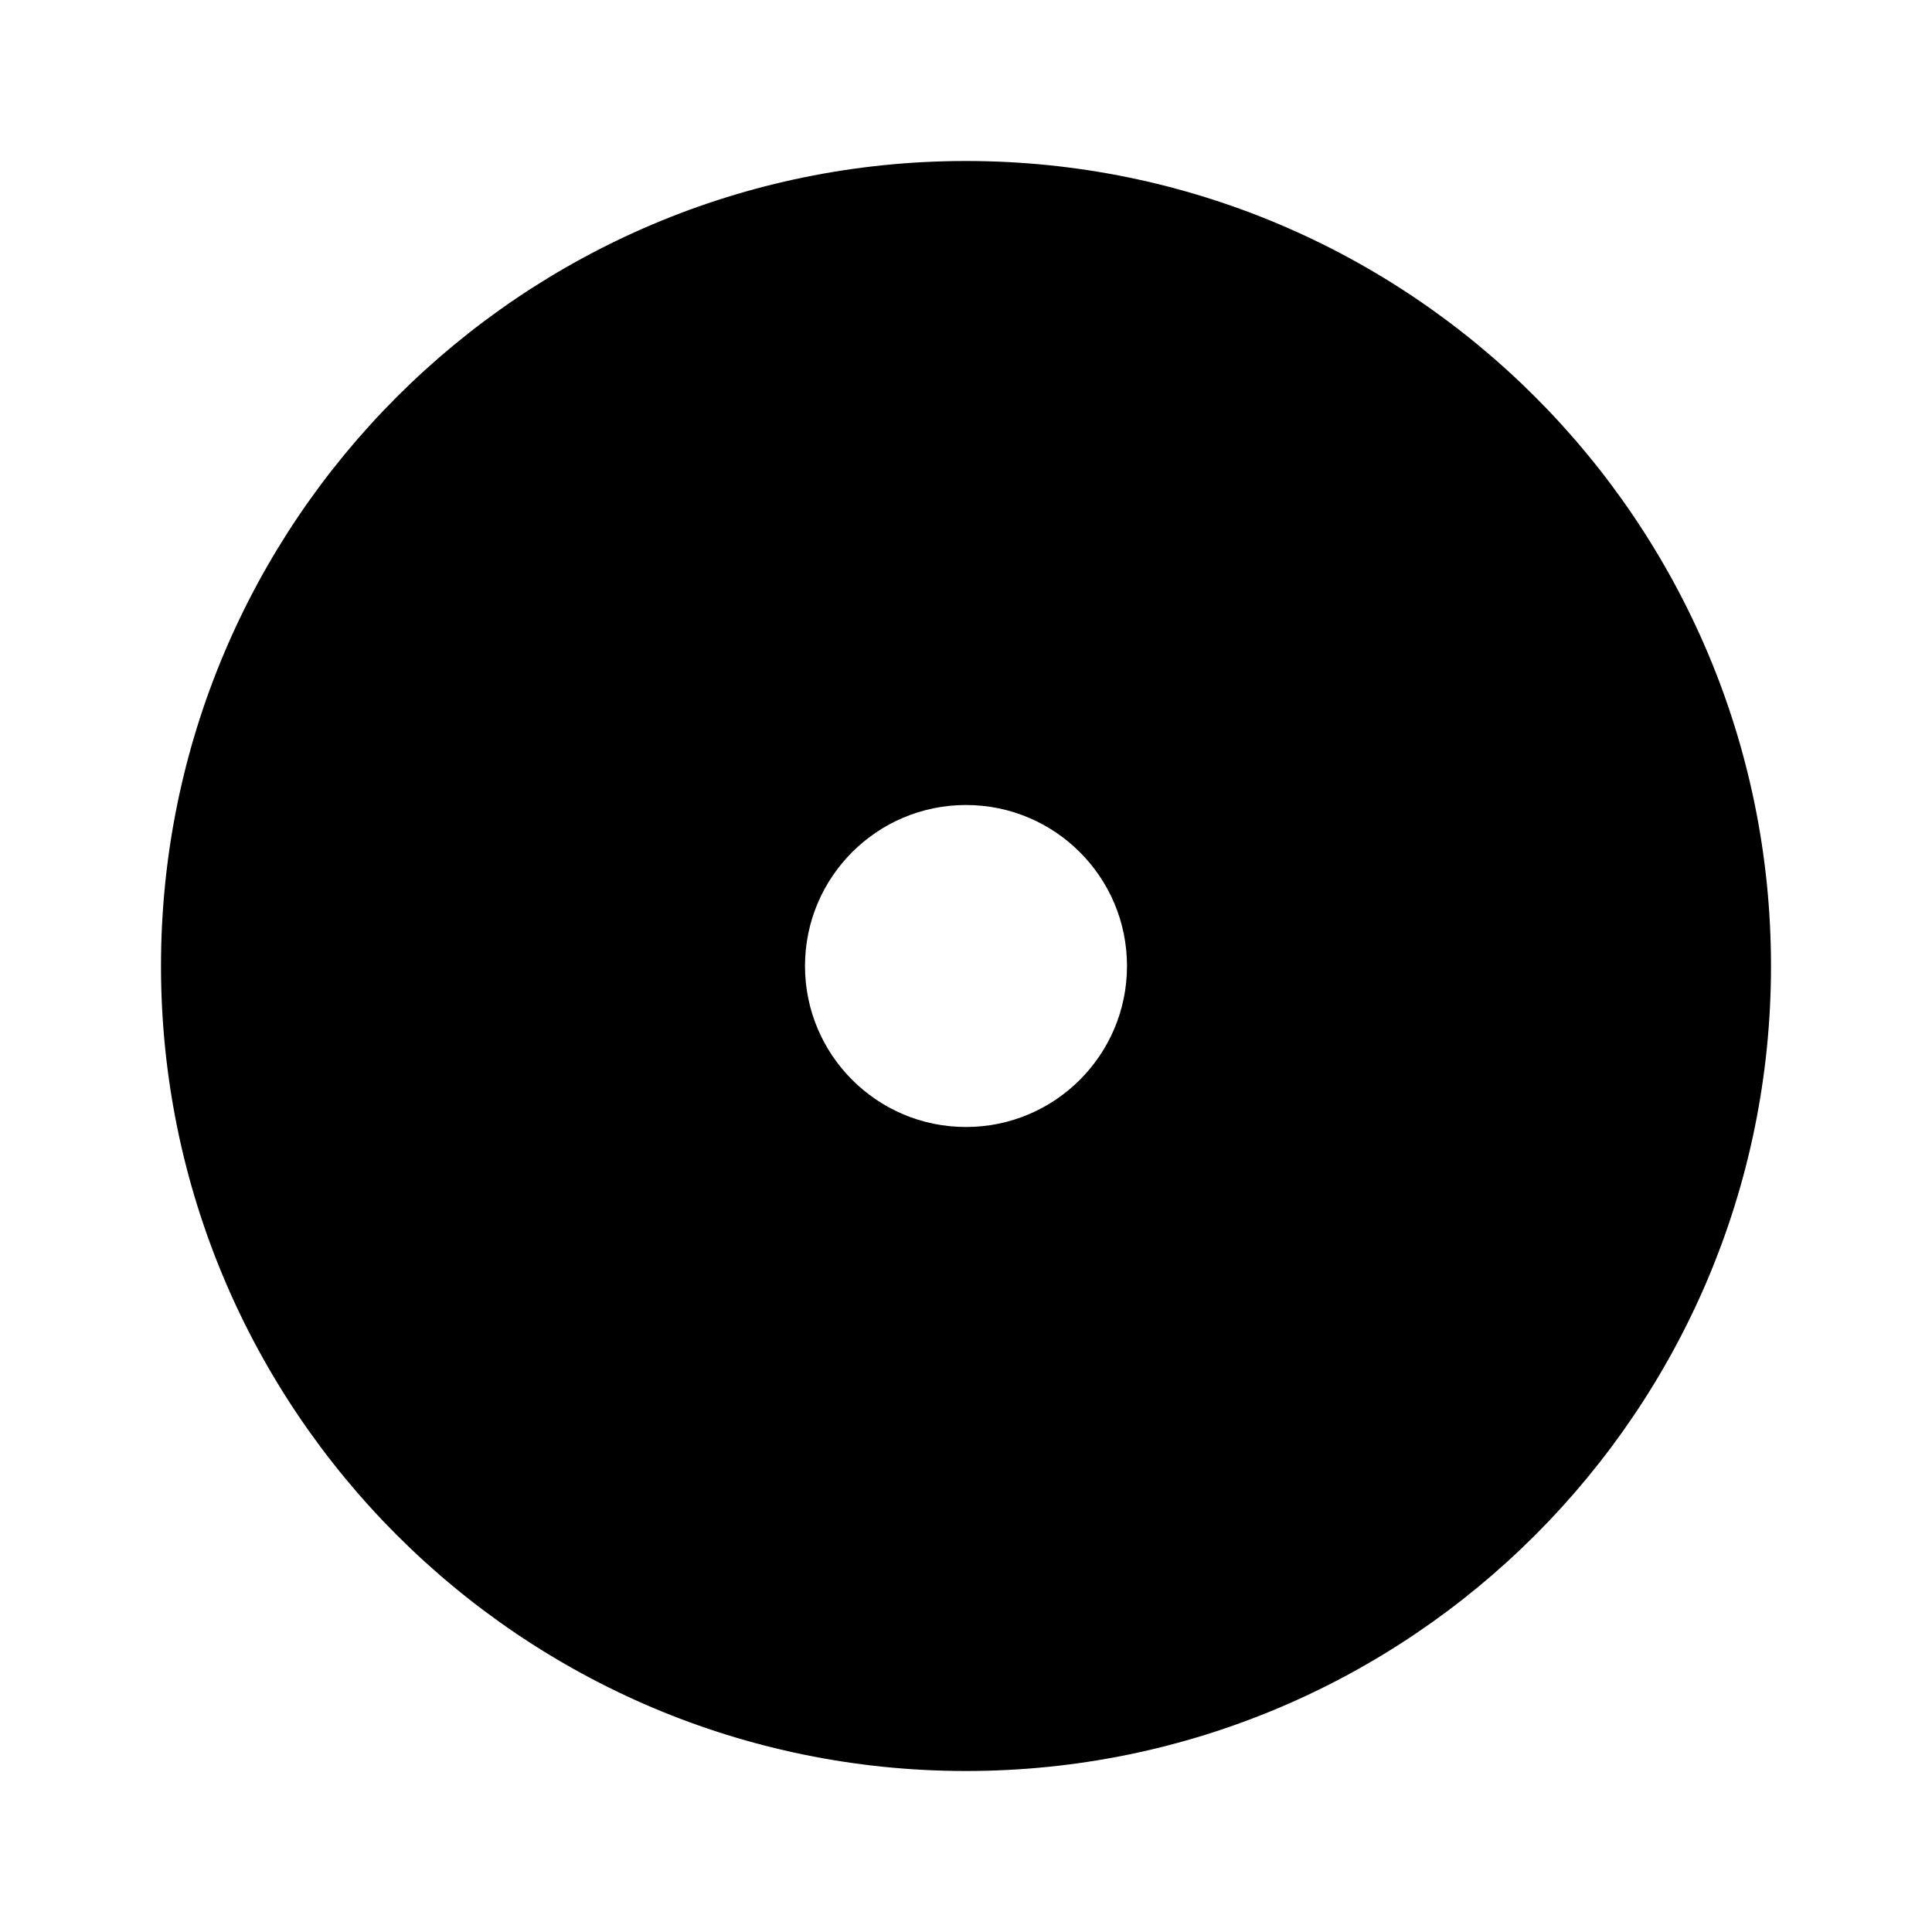
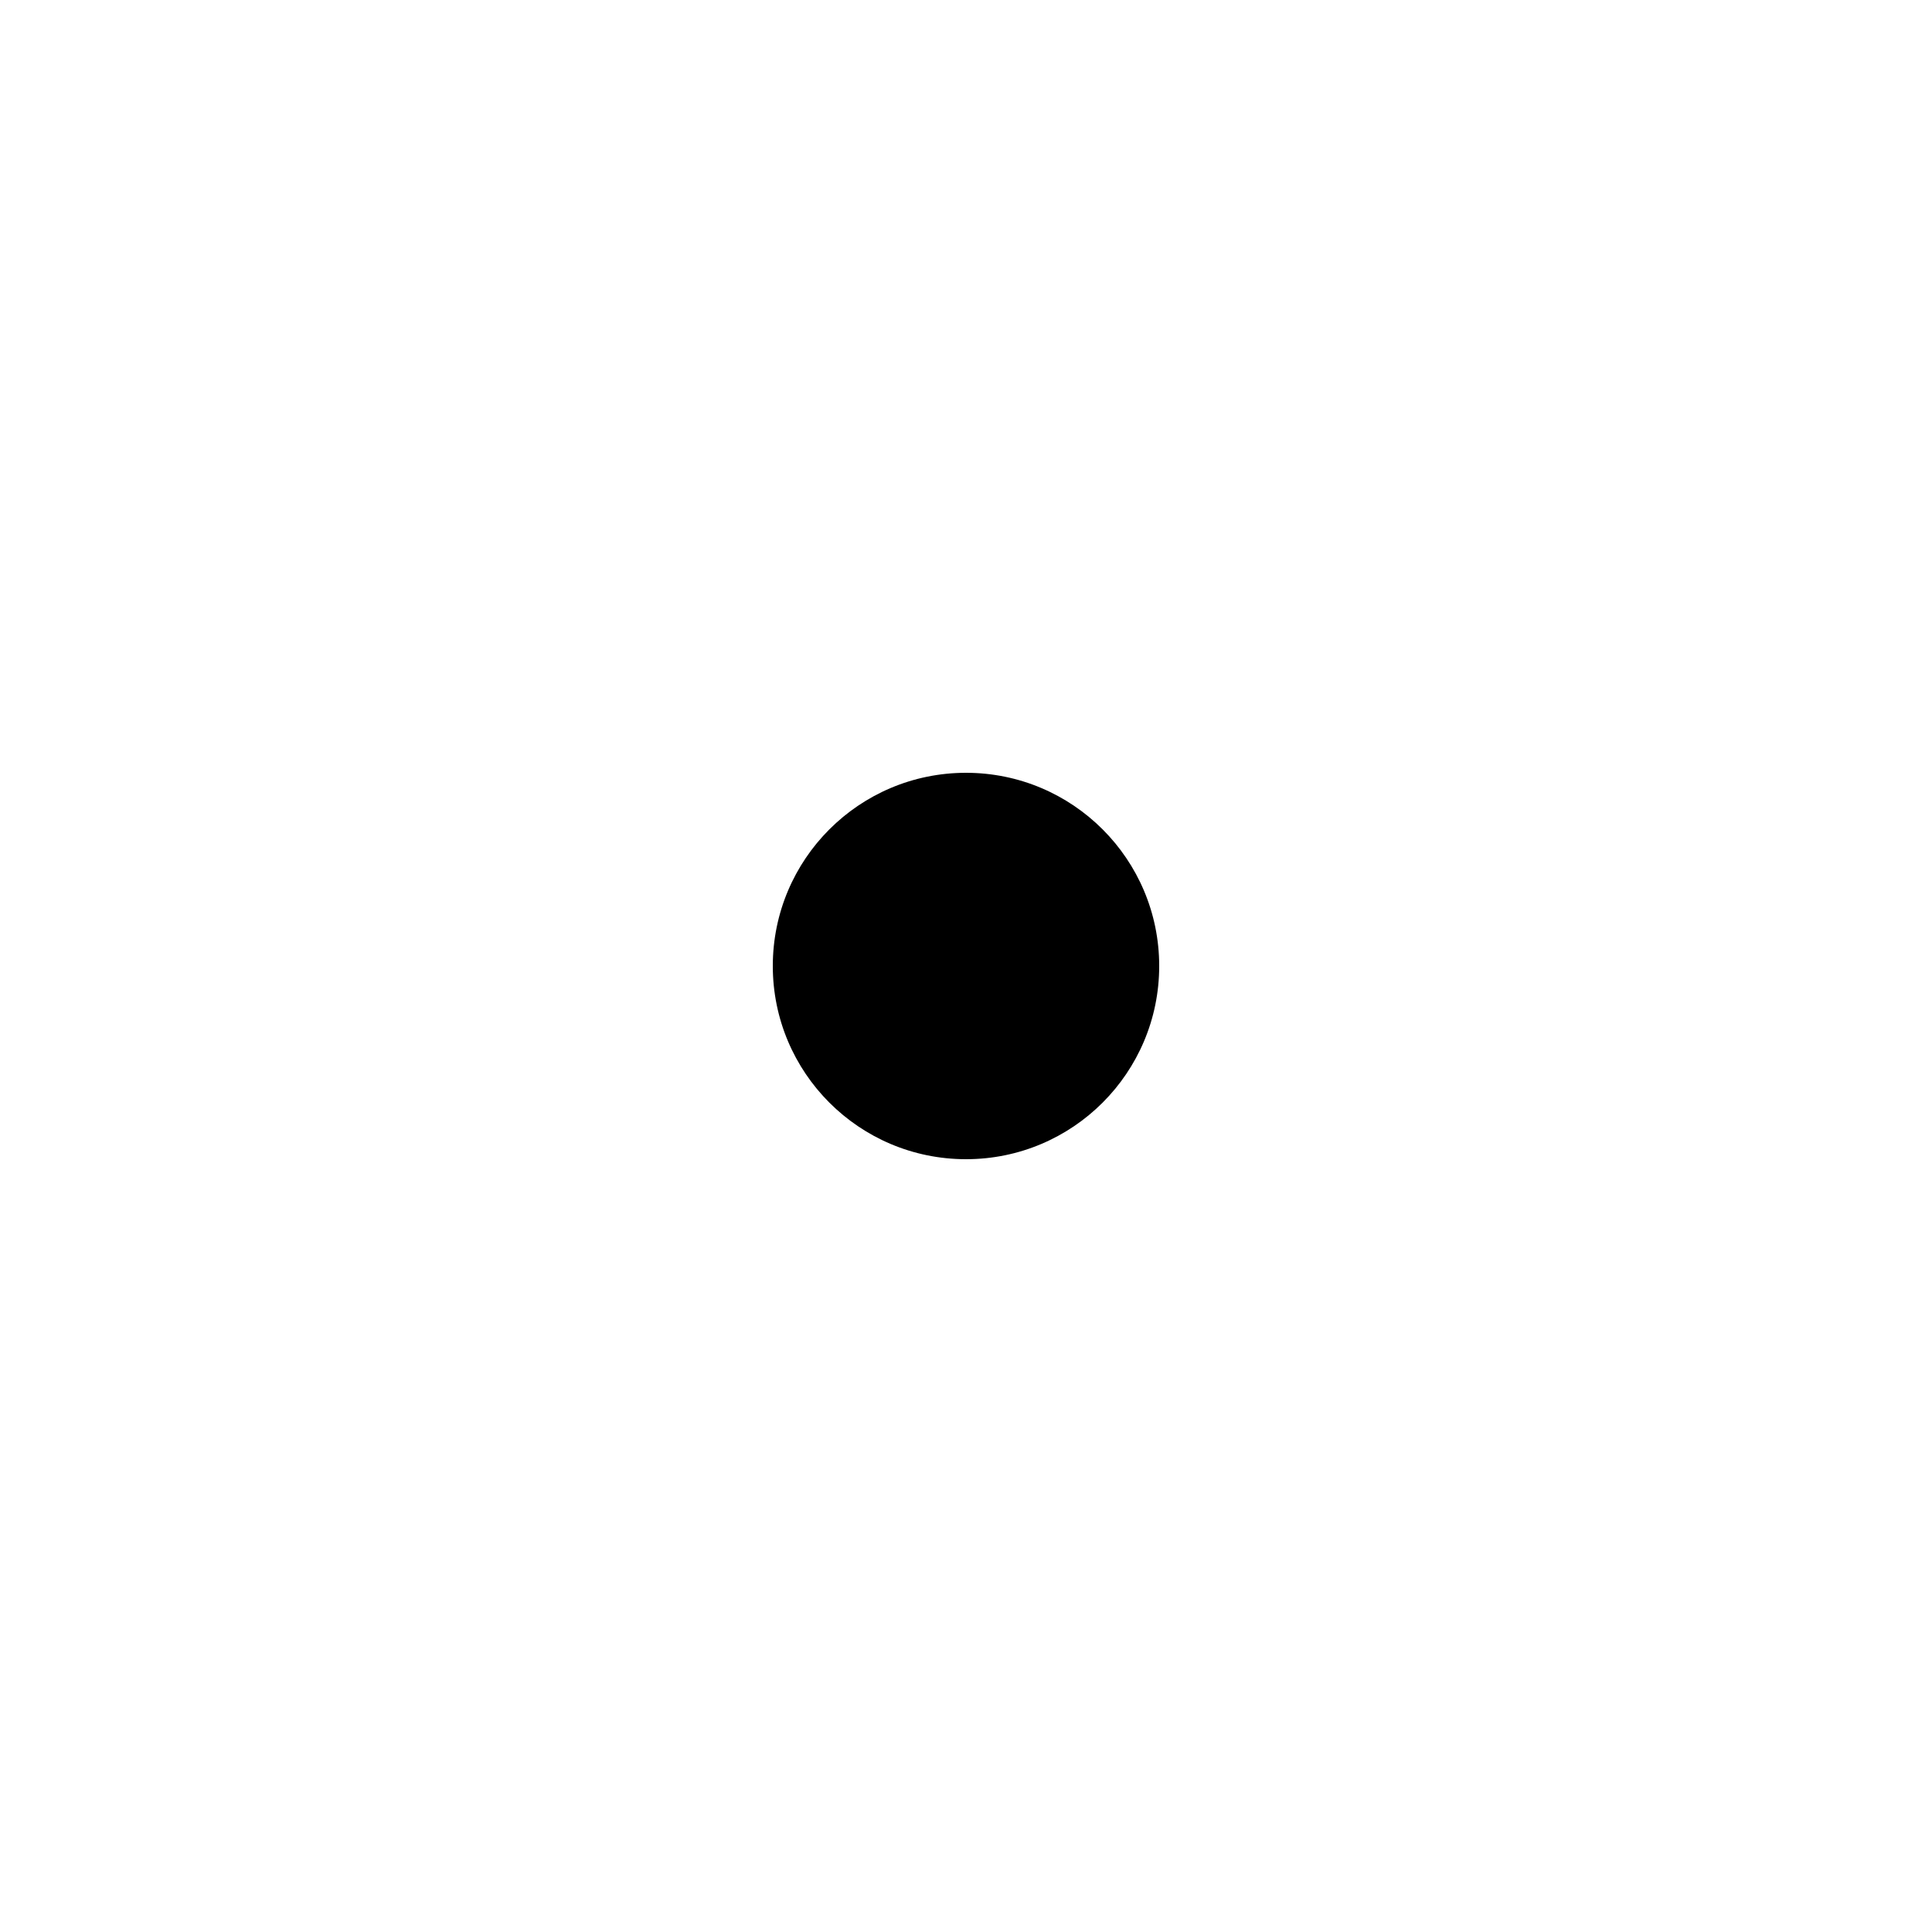
- <svg xmlns="http://www.w3.org/2000/svg" width="24" height="24" version="1.1" viewBox="0 0 24 24" id="svg4">
+ <svg xmlns="http://www.w3.org/2000/svg" width="20" height="20" version="1.1" viewBox="0 0 20 20" id="svg4">
  <defs id="defs8" />
-   <path id="path2" d="M 12 2 C 6.48 2 2 6.48 2 12 C 2 17.52 6.48 22 12 22 C 17.52 22 22 17.52 22 12 C 22 6.48 17.52 2 12 2 z M 12 10 A 2 2 0 0 1 14 12 A 2 2 0 0 1 12 14 A 2 2 0 0 1 10 12 A 2 2 0 0 1 12 10 z " />
+   <path id="path2" d="m 10,8 c 1.105,0 2,0.895 2,2 0,1.105 -0.895,2 -2,2 C 8.895,12 8,11.105 8,10 8,8.895 8.895,8 10,8 Z" />
</svg>
